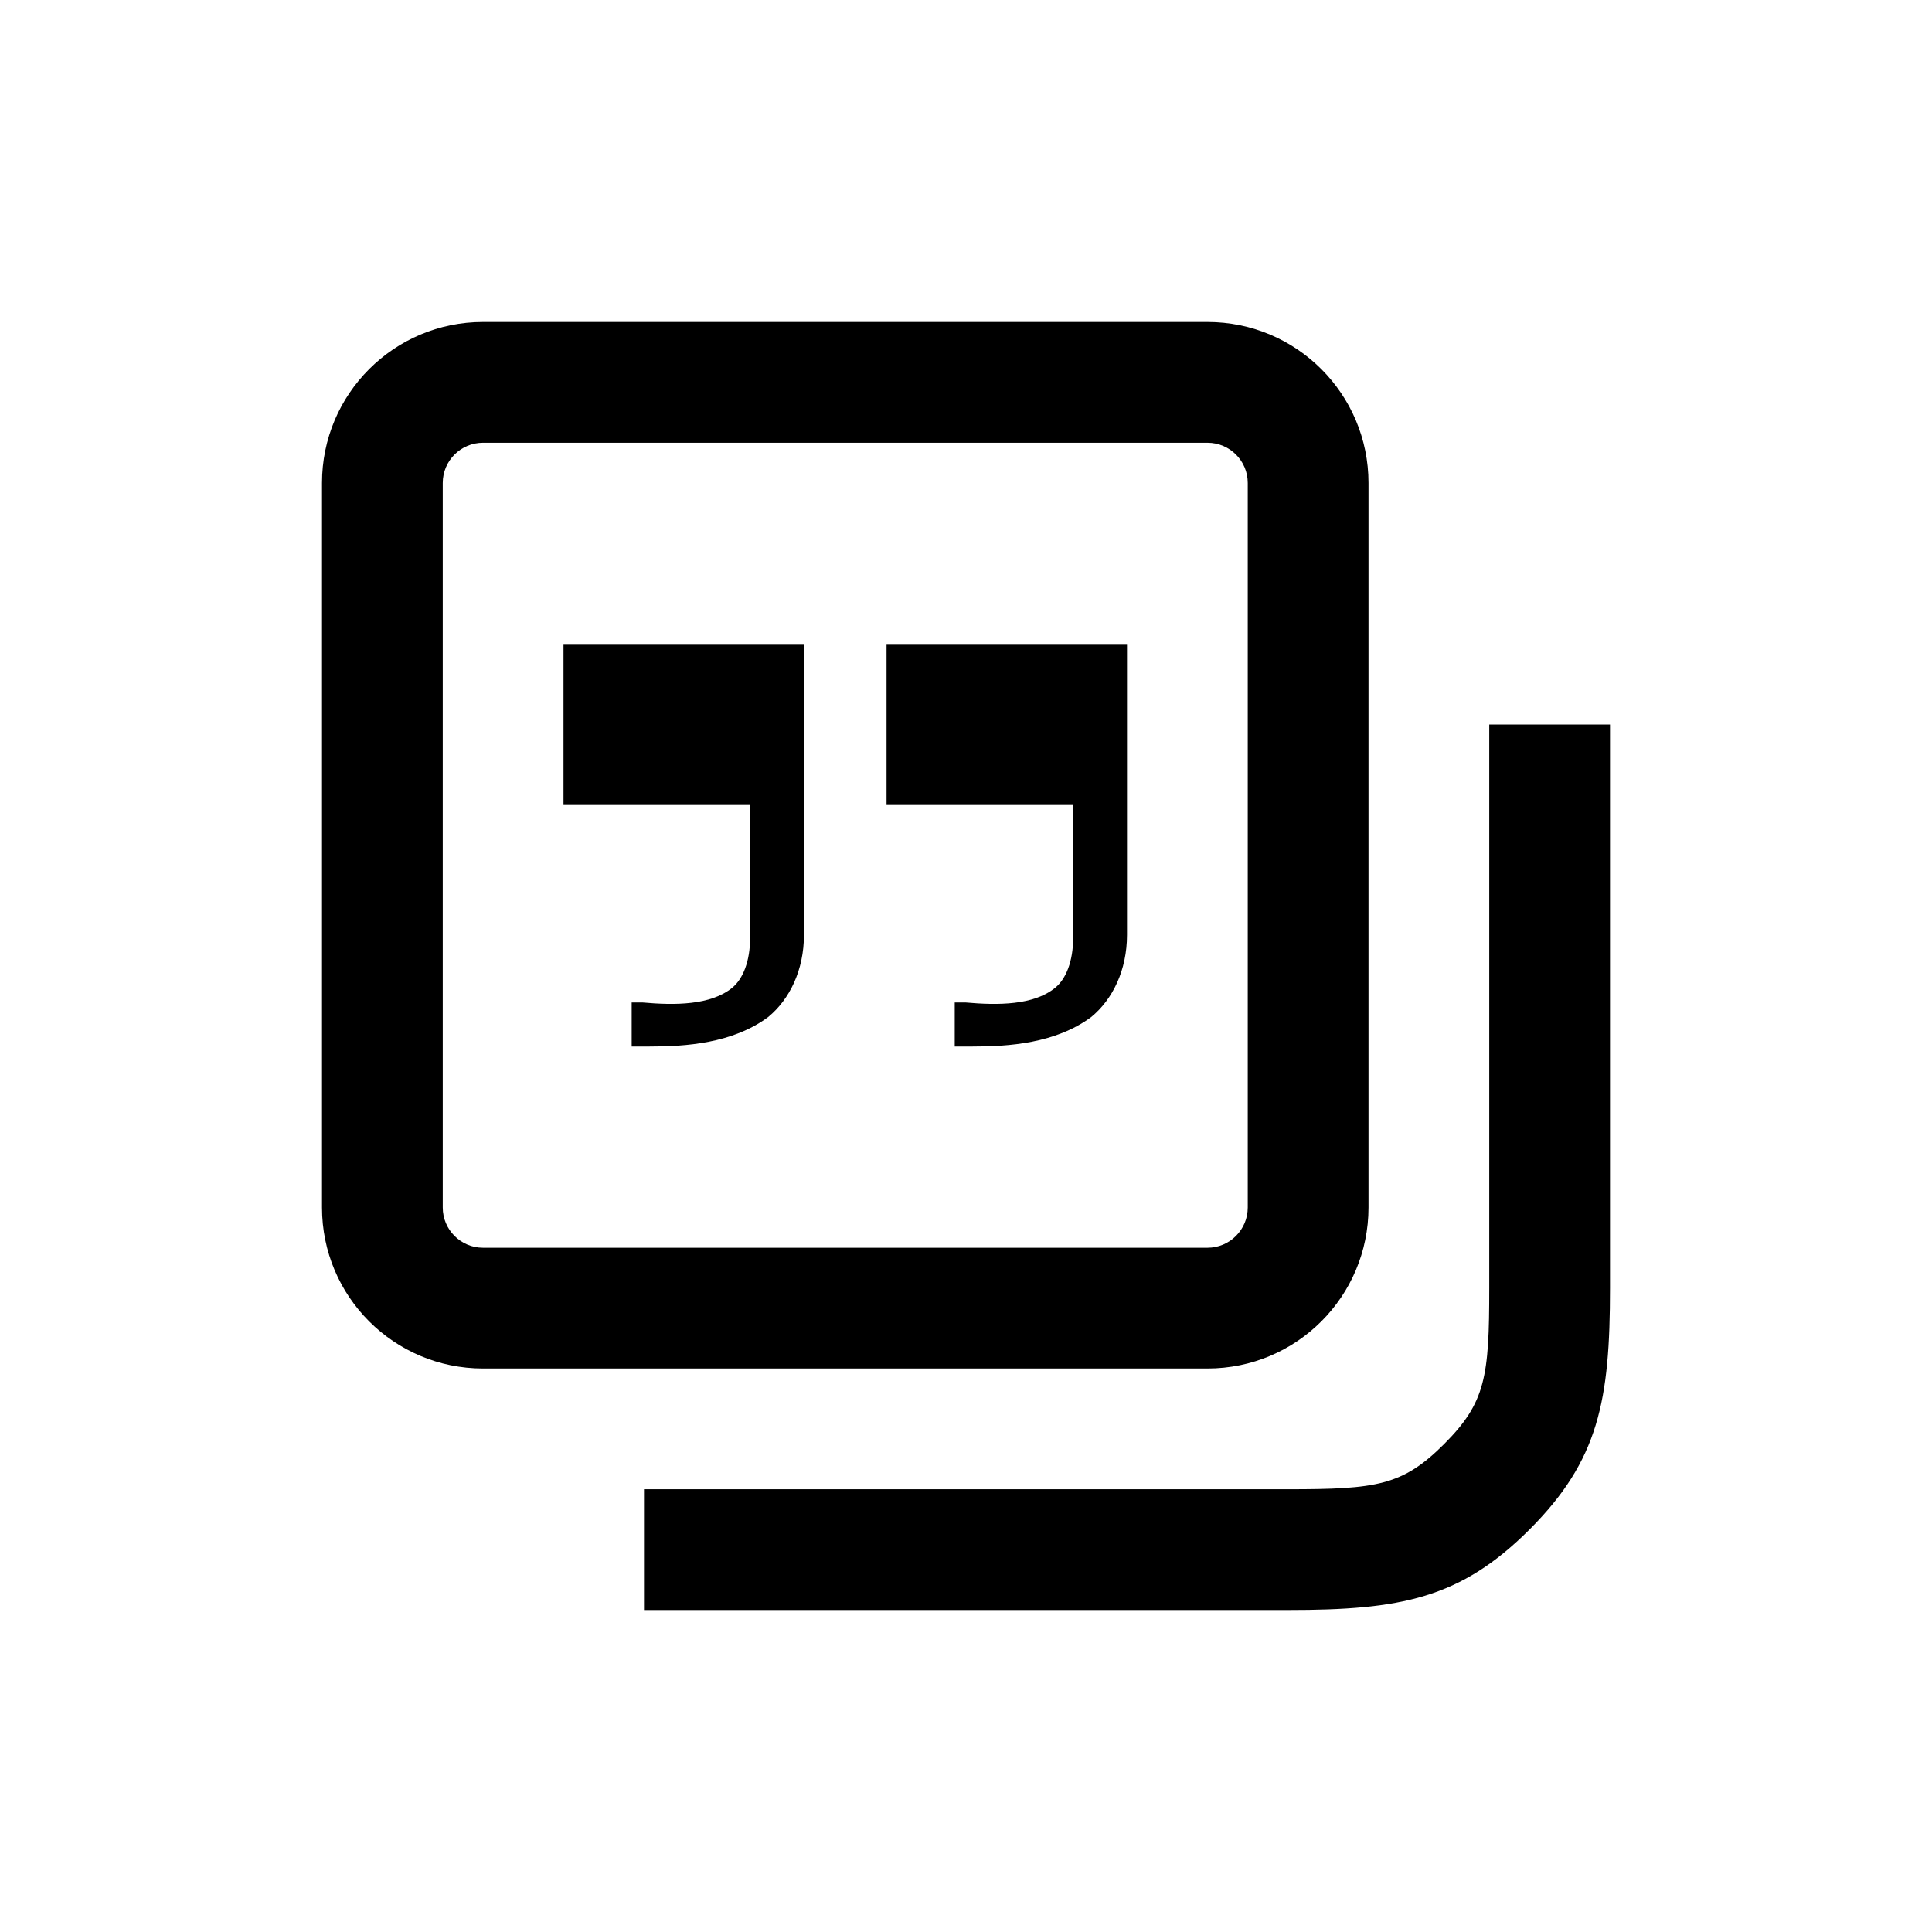
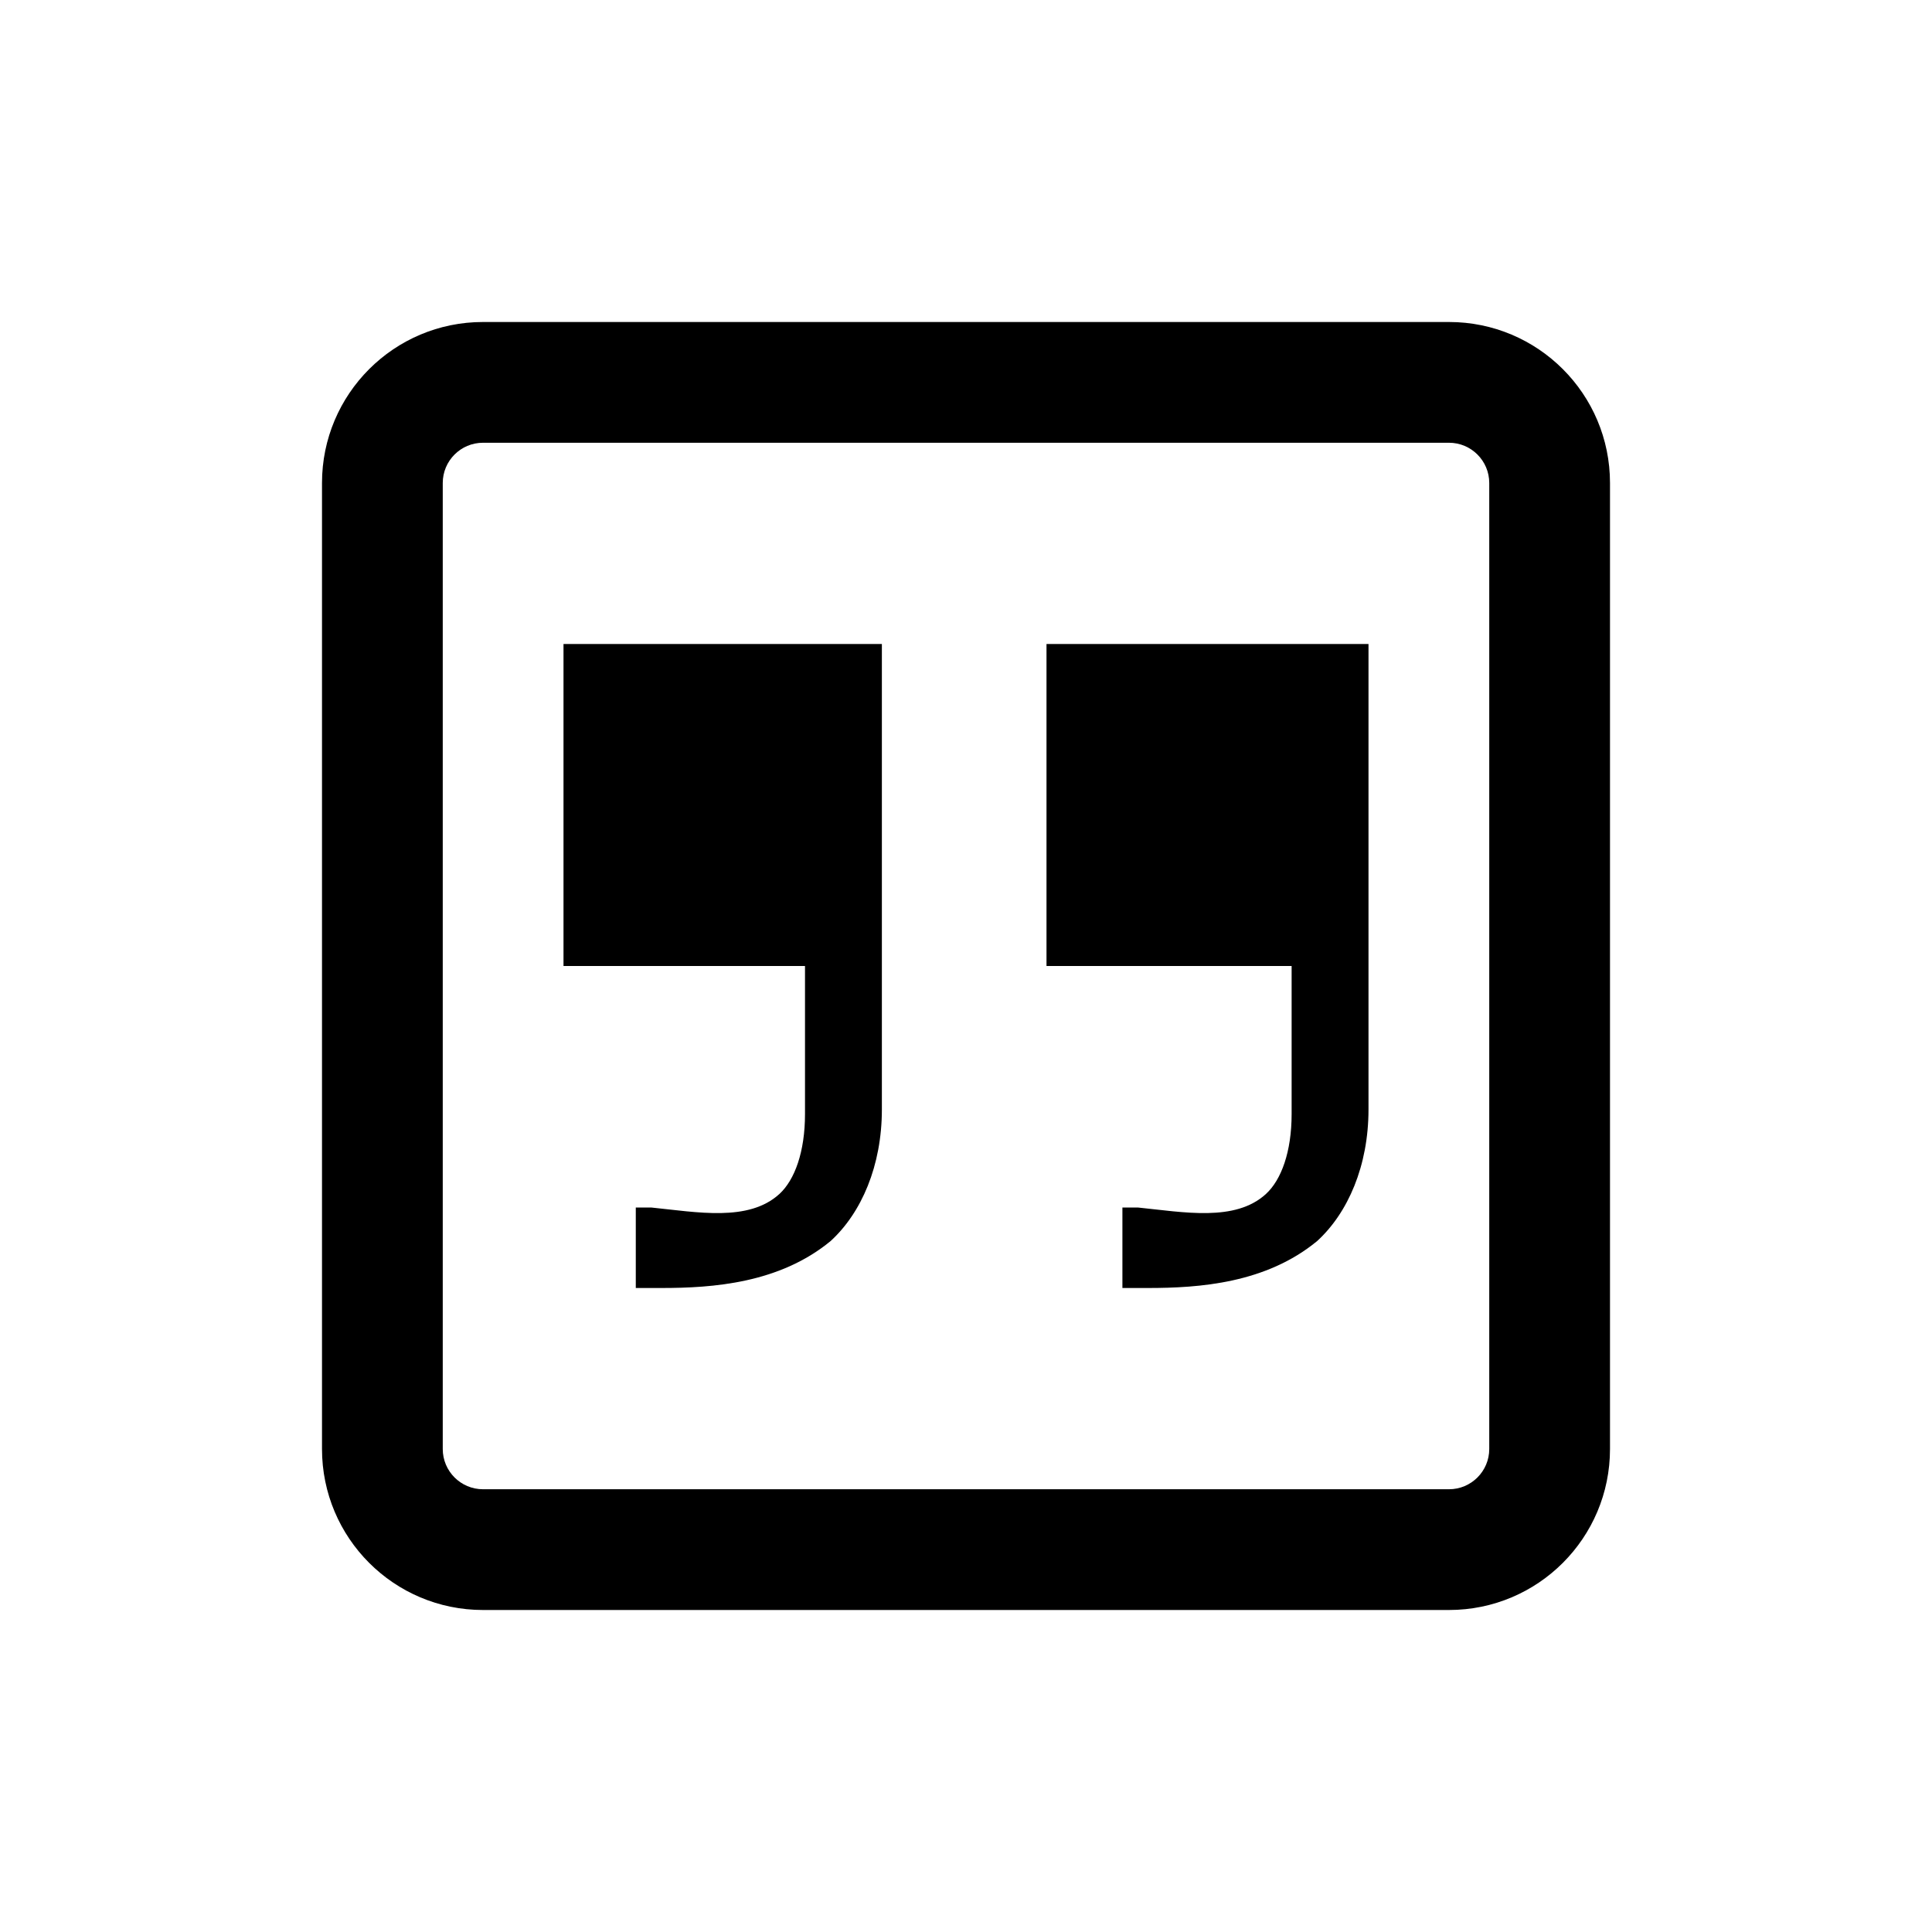
<svg xmlns="http://www.w3.org/2000/svg" width="24" height="24" viewBox="0 0 24 24" fill="none">
-   <path d="M11.013 8V10H13.331V11.65C13.331 11.942 13.242 12.161 13.108 12.27C12.841 12.489 12.395 12.489 11.994 12.453H11.86V13H12.083C12.529 13 13.108 12.963 13.554 12.635C13.822 12.416 14 12.051 14 11.613V8H11.013ZM7 10H9.318V11.65C9.318 11.942 9.229 12.161 9.096 12.27C8.828 12.489 8.382 12.489 7.981 12.453H7.847V13H8.07C8.516 13 9.096 12.963 9.541 12.635C9.809 12.416 9.987 12.051 9.987 11.613V8H7L7 10Z" fill="black" />
-   <path fill-rule="evenodd" clip-rule="evenodd" d="M20 16C20 17.4 19.859 18.141 19 19C18.141 19.859 17.4 20 16 20H8V18.5H16C17.1 18.5 17.423 18.455 17.939 17.939C18.455 17.423 18.5 17.1 18.5 16V9H20V16Z" fill="black" />
-   <path fill-rule="evenodd" clip-rule="evenodd" d="M15 5.5H6C5.724 5.5 5.5 5.724 5.5 6V15C5.5 15.276 5.724 15.5 6 15.5H15C15.276 15.5 15.5 15.276 15.5 15V6C15.5 5.724 15.276 5.5 15 5.5ZM6 4C4.895 4 4 4.895 4 6V15C4 16.105 4.895 17 6 17H15C16.105 17 17 16.105 17 15V6C17 4.895 16.105 4 15 4H6Z" fill="black" />
+   <path fill-rule="evenodd" clip-rule="evenodd" d="M18 5.5H6C5.724 5.5 5.5 5.724 5.5 6V18C5.5 18.276 5.724 18.5 6 18.5H18C18.276 18.5 18.5 18.276 18.5 18V6C18.5 5.724 18.276 5.5 18 5.5ZM6 4C4.895 4 4 4.895 4 6V18C4 19.105 4.895 20 6 20H18C19.105 20 20 19.105 20 18V6C20 4.895 19.105 4 18 4H6Z" fill="black" />
+   <path d="M13 8V12H16.045V13.839C16.045 14.307 15.917 14.657 15.726 14.832C15.344 15.182 14.707 15.058 14.134 15H13.943V16H14.261C14.898 16 15.726 15.942 16.363 15.416C16.745 15.066 17 14.482 17 13.781V8H13ZM7 12H10V13.839C10 14.307 9.873 14.657 9.682 14.832C9.299 15.182 8.662 15.058 8.089 15H7.898V16H8.217C8.854 16 9.682 15.942 10.319 15.416C10.701 15.066 10.955 14.482 10.955 13.781V8H7L7 12Z" fill="black" />
</svg>
